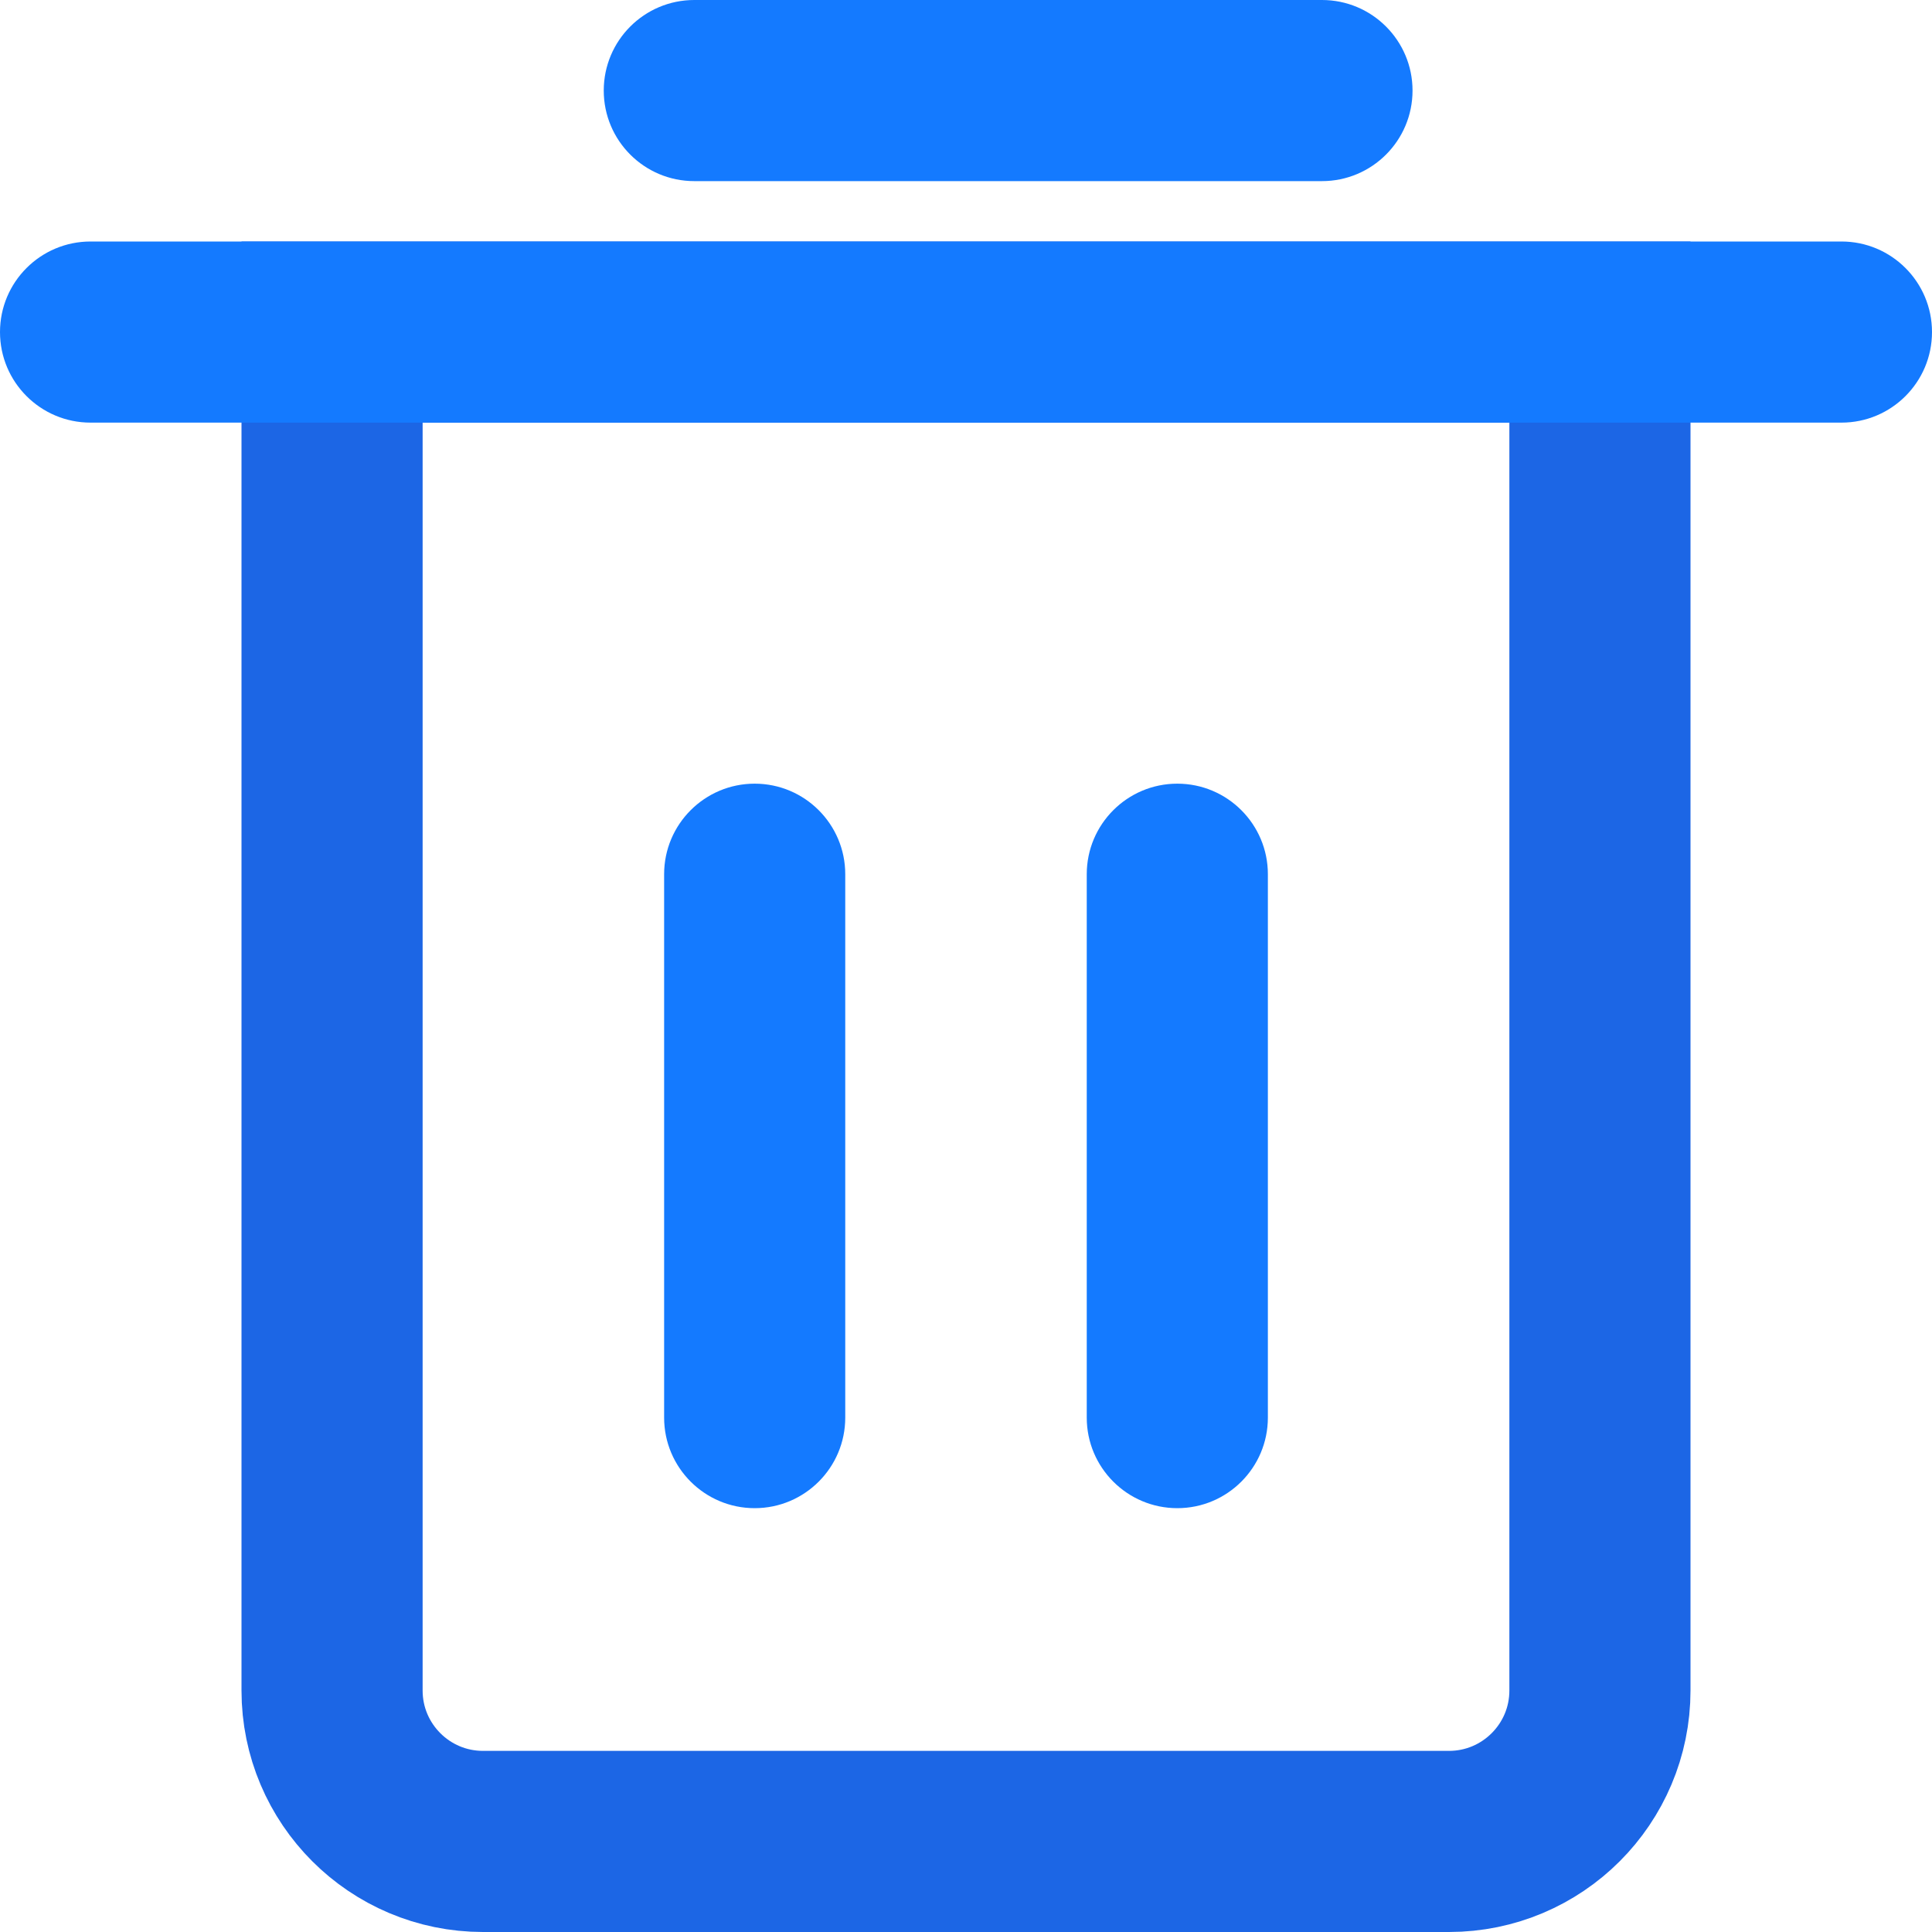
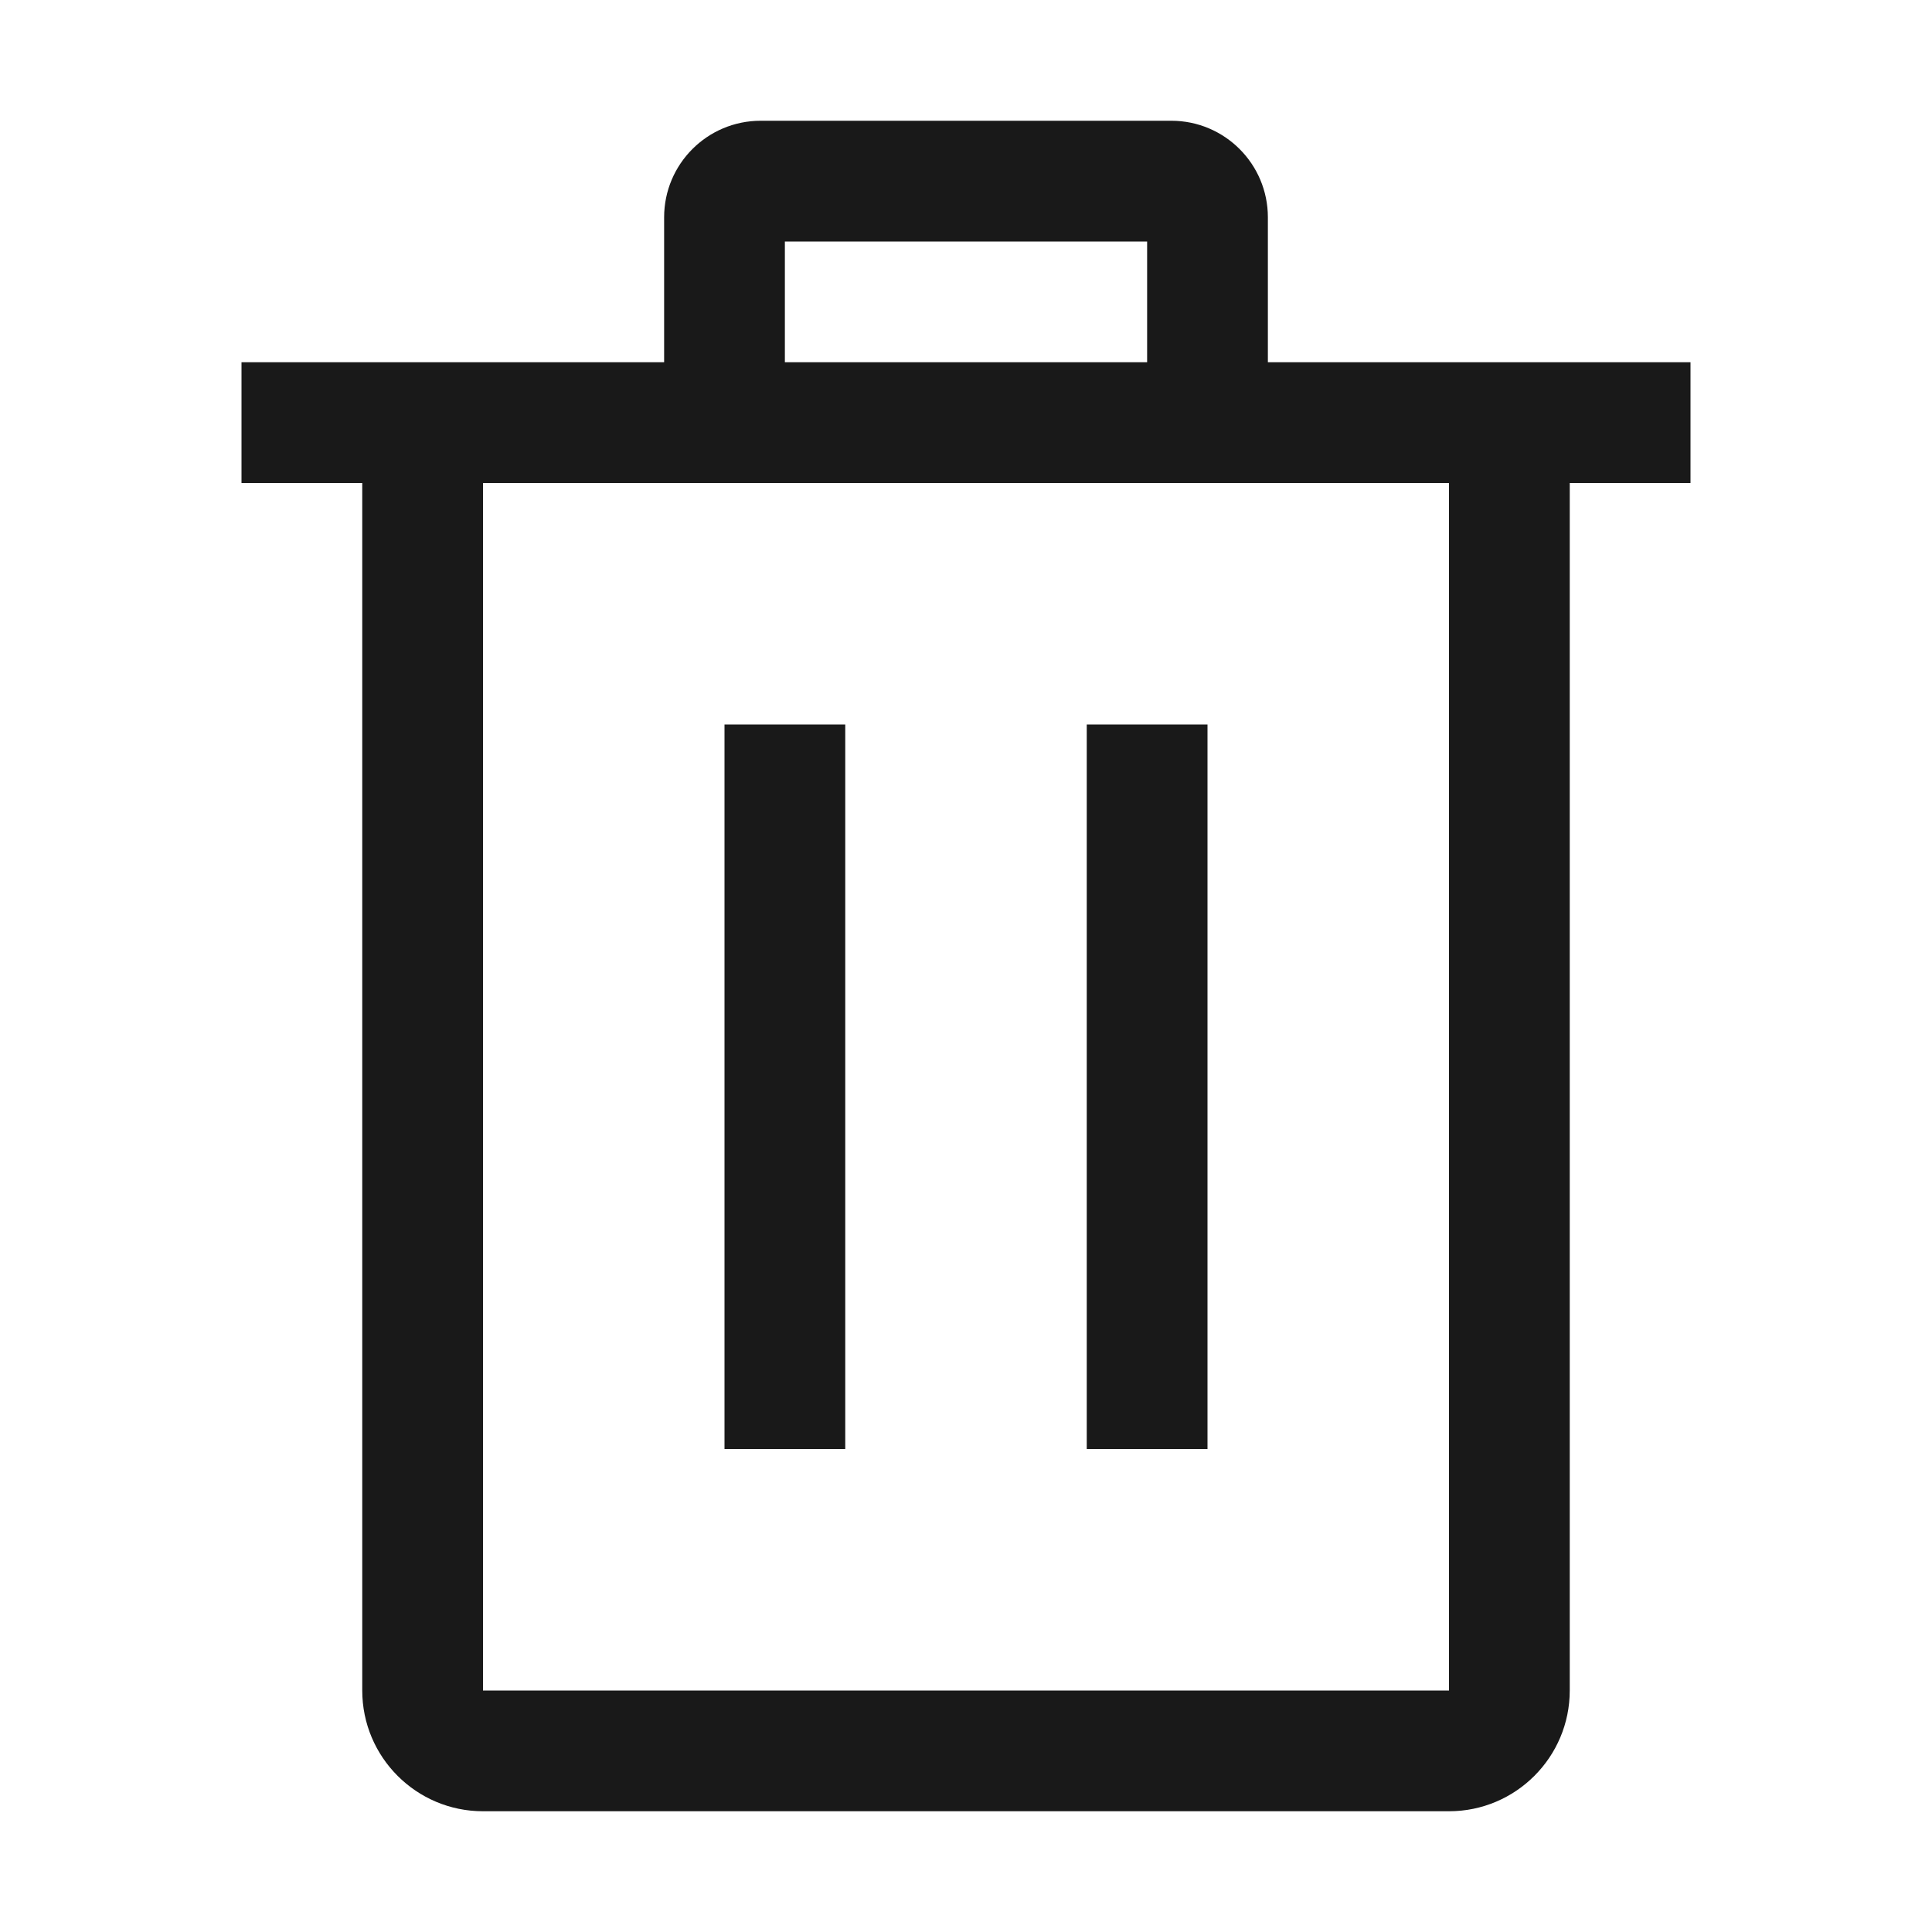
<svg xmlns="http://www.w3.org/2000/svg" width="16" height="16" viewBox="0 0 16 16" fill="none">
-   <path d="M13.25 2.75V14C13.25 14.69 12.69 15.25 12 15.25H4C3.31 15.25 2.75 14.69 2.75 14V2.75H13.25Z" stroke="#1C66E5" stroke-width="1.5" />
-   <rect x="5" width="6.698" height="1.5" rx="0.75" fill="#147AFF" />
-   <rect y="2" width="16" height="1.5" rx="0.75" fill="#147AFF" />
-   <path d="M6.25 6.49C6.664 6.49 7 6.826 7 7.24V11.74C7 12.154 6.664 12.49 6.25 12.49C5.836 12.49 5.5 12.154 5.5 11.74V7.24C5.5 6.826 5.836 6.49 6.25 6.49ZM9.75 6.49C10.164 6.49 10.5 6.826 10.5 7.24V11.74C10.5 12.154 10.164 12.49 9.75 12.49C9.336 12.49 9 12.154 9 11.74V7.24C9 6.826 9.336 6.49 9.75 6.49Z" fill="#147AFF" />
+   <path d="M6 12V6H7V12H6Z" fill="black" fill-opacity="0.9" style="fill:black;fill-opacity:0.9;" />
+   <path d="M9 6V12H10V6H9Z" fill="black" fill-opacity="0.9" style="fill:black;fill-opacity:0.9;" />
+   <path d="M10.5 3H14V4H13V14C13 14.552 12.552 15 12 15H4C3.448 15 3 14.552 3 14V4H2V3H5.5L5.5 1.8C5.5 1.358 5.858 1 6.3 1H9.7C10.142 1 10.5 1.358 10.5 1.8V3ZM6.5 3H9.5L9.5 2L6.5 2V3ZM4 4V14H12V4H4Z" fill="black" fill-opacity="0.9" style="fill:black;fill-opacity:0.9;" />
</svg>
